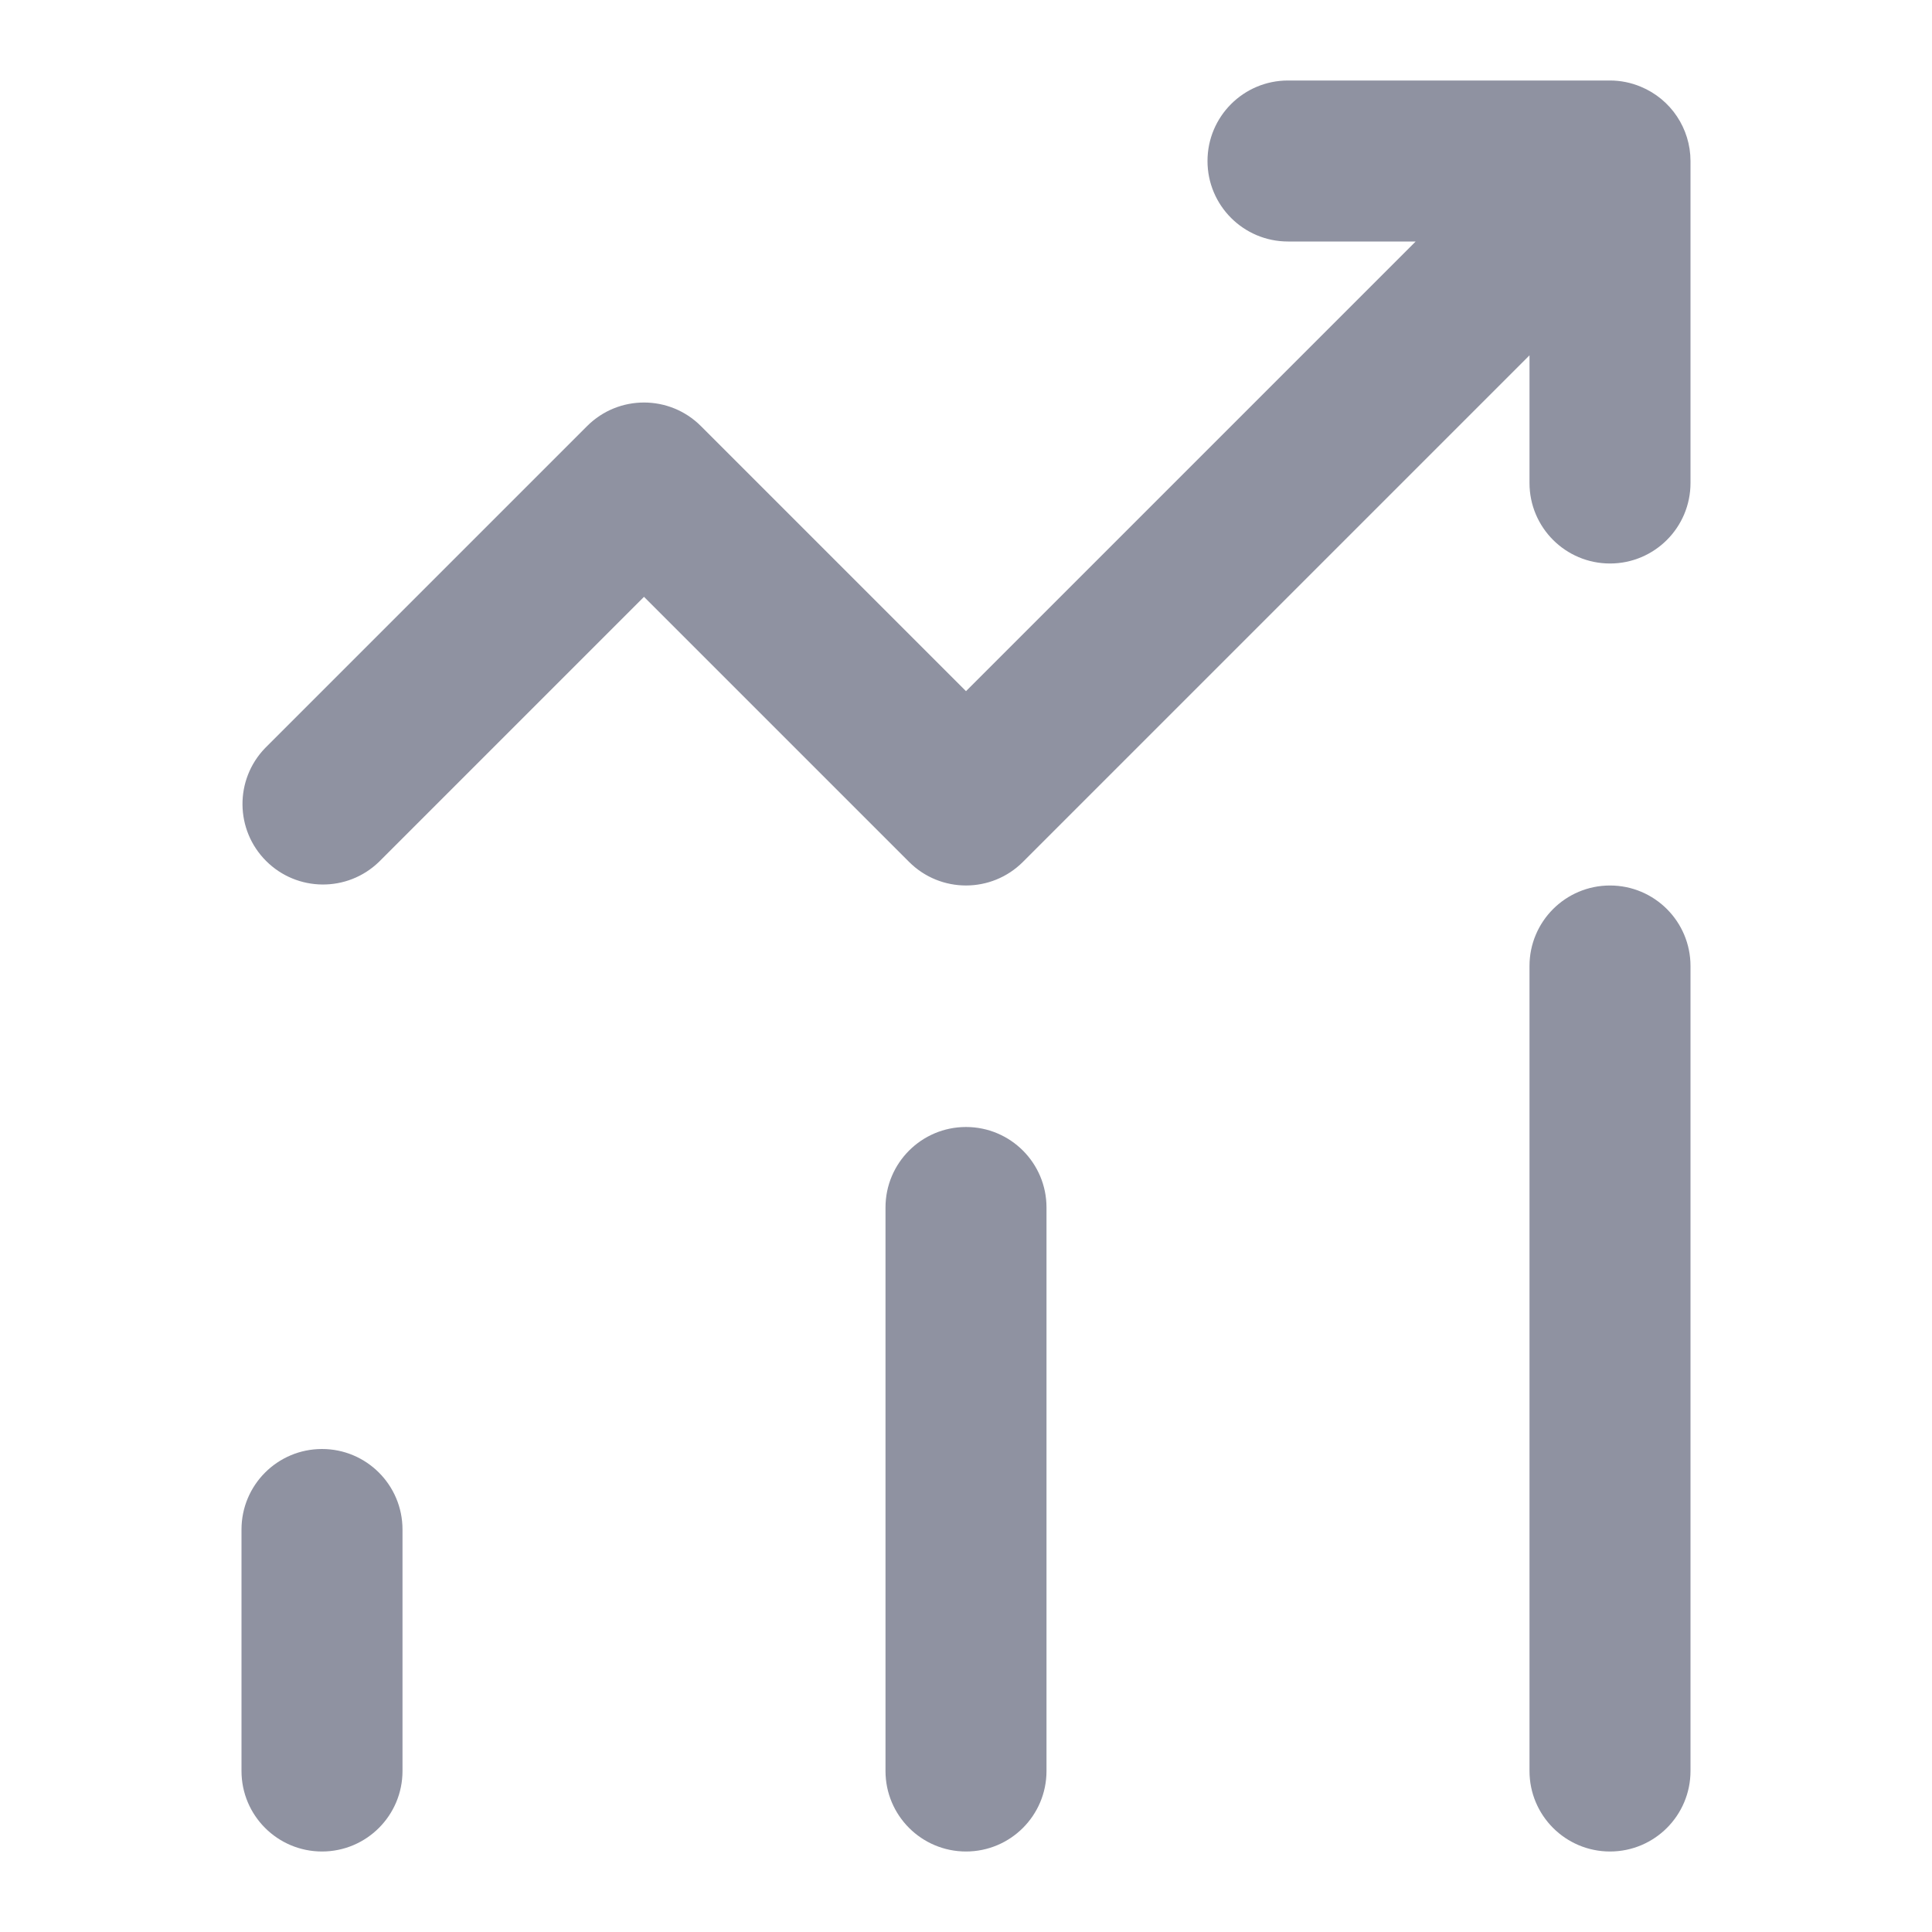
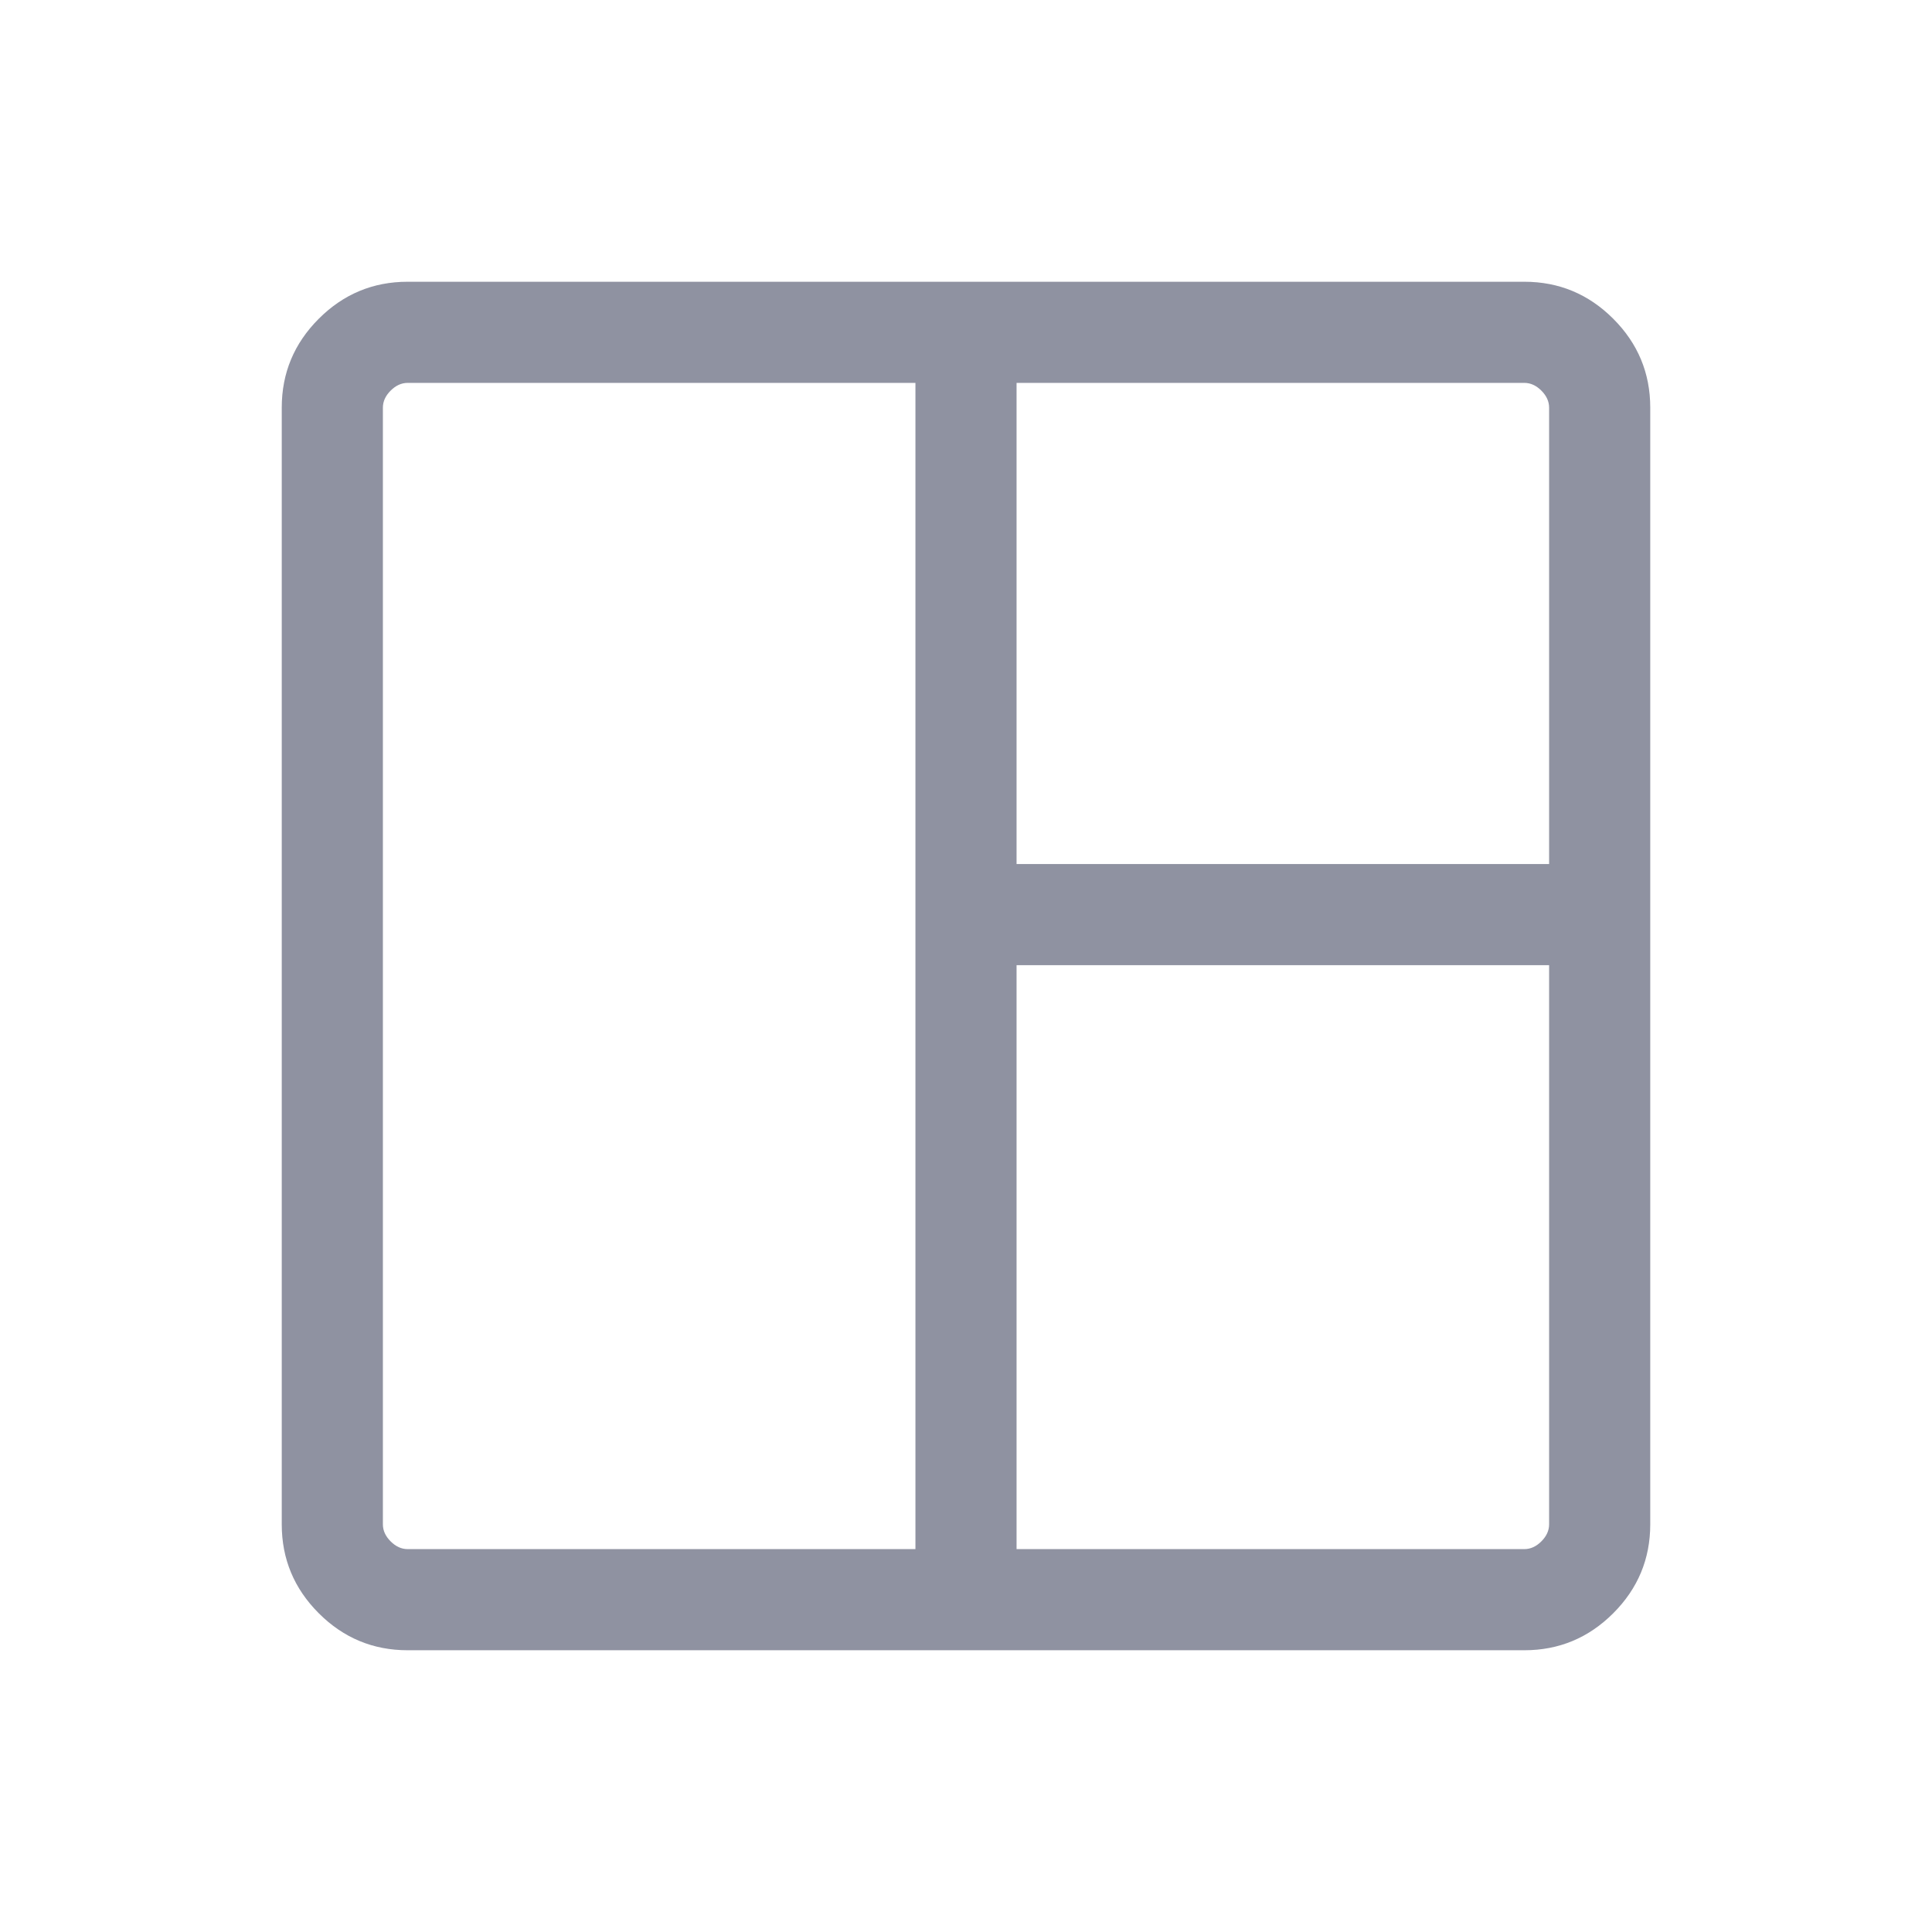
- <svg xmlns="http://www.w3.org/2000/svg" fill="#8F92A1" width="800px" height="800px" viewBox="0 0 24 24">
-   <path d="M4,23a1,1,0,0,1-1-1V19a1,1,0,0,1,2,0v3A1,1,0,0,1,4,23Zm9-1V15a1,1,0,0,0-2,0v7a1,1,0,0,0,2,0Zm7-11a1,1,0,0,0-1,1V22a1,1,0,0,0,2,0V12A1,1,0,0,0,20,11Zm.382-9.923A.991.991,0,0,0,20,1H16a1,1,0,0,0,0,2h1.586L12,8.586,8.707,5.293a1,1,0,0,0-1.414,0l-4,4a1,1,0,0,0,1.414,1.414L8,7.414l3.293,3.293a1,1,0,0,0,1.414,0L19,4.414V6a1,1,0,0,0,2,0V2a1,1,0,0,0-.618-.923Z" />
+ <svg xmlns="http://www.w3.org/2000/svg" fill="#8F92A1" height="40" viewBox="0 -960 960 960" width="40">
+   <path d="M202.565-140.001q-25.788 0-44.176-18.388t-18.388-44.176v-554.87q0-25.788 18.388-44.176t44.176-18.388h554.87q25.788 0 44.176 18.388t18.388 44.176v554.87q0 25.788-18.388 44.176t-44.176 18.388h-554.87Zm0-50.255h252.308v-579.488H202.565q-4.616 0-8.462 3.847-3.847 3.846-3.847 8.462v554.87q0 4.616 3.847 8.462 3.846 3.847 8.462 3.847Zm302.562 0h252.308q4.616 0 8.462-3.847 3.847-3.846 3.847-8.462V-480.41H505.127v290.154Zm0-340.409h264.617v-226.77q0-4.616-3.847-8.462-3.846-3.847-8.462-3.847H505.127v239.079Z" />
</svg>
